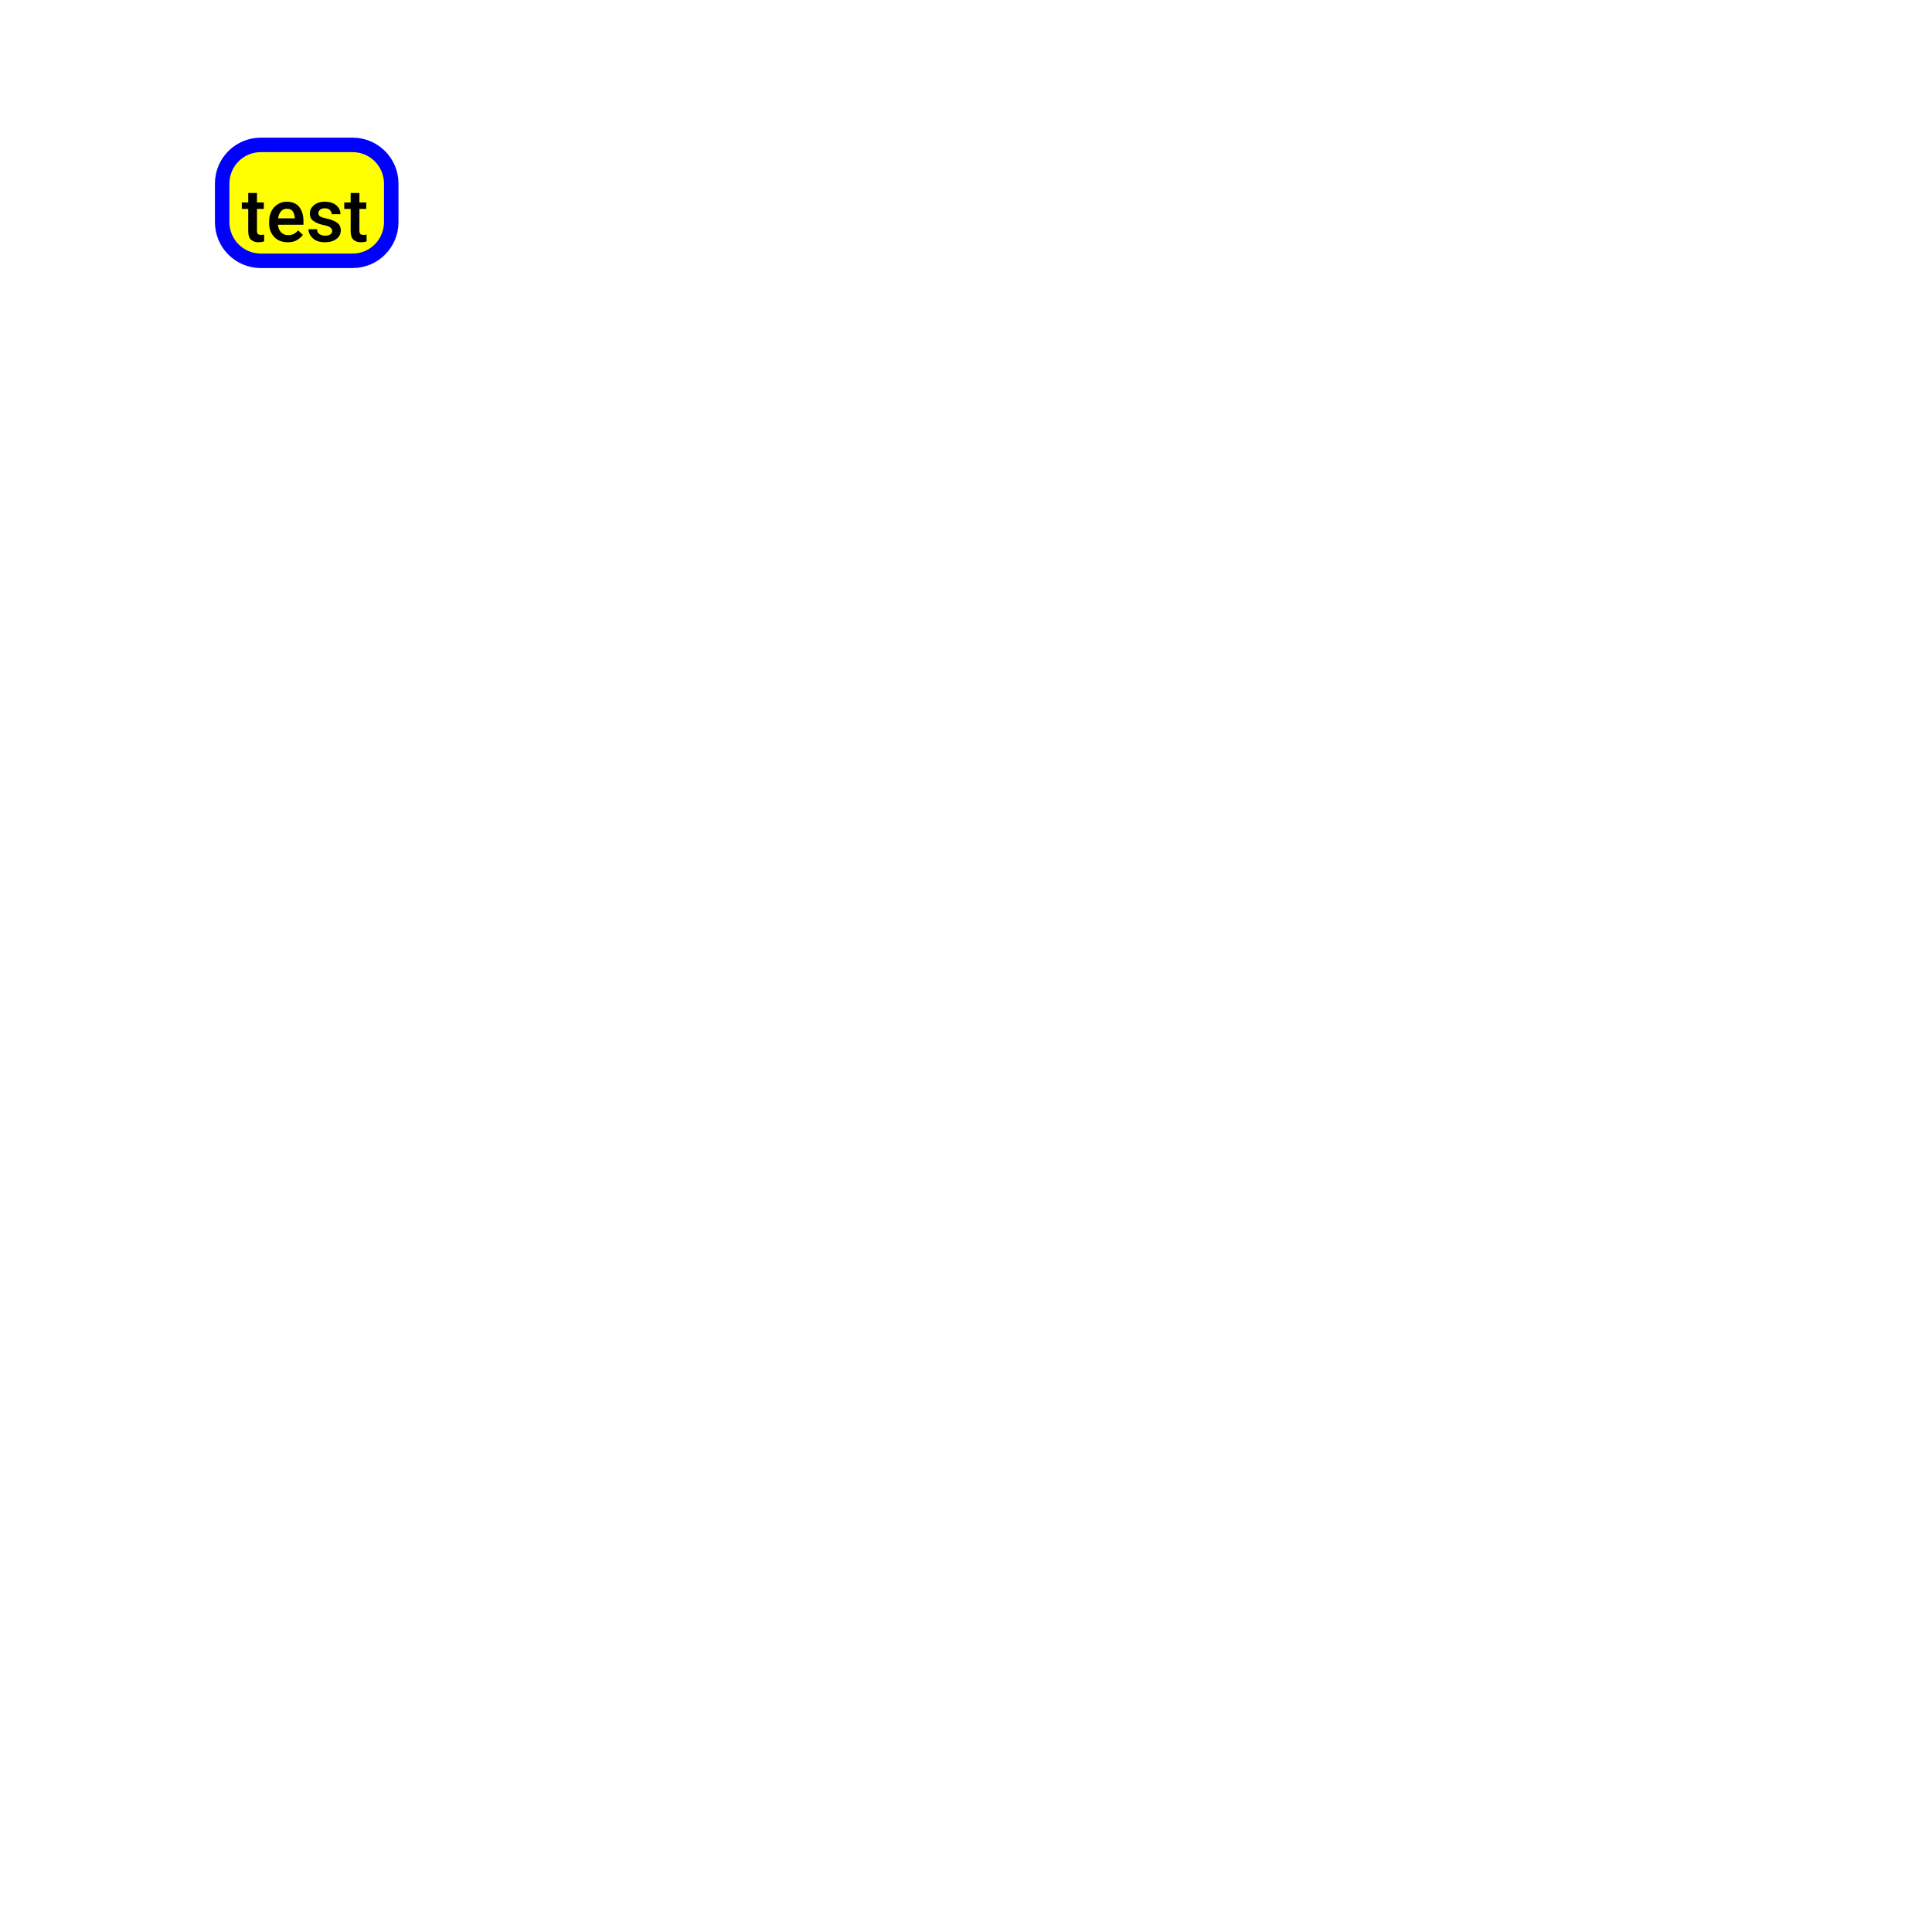
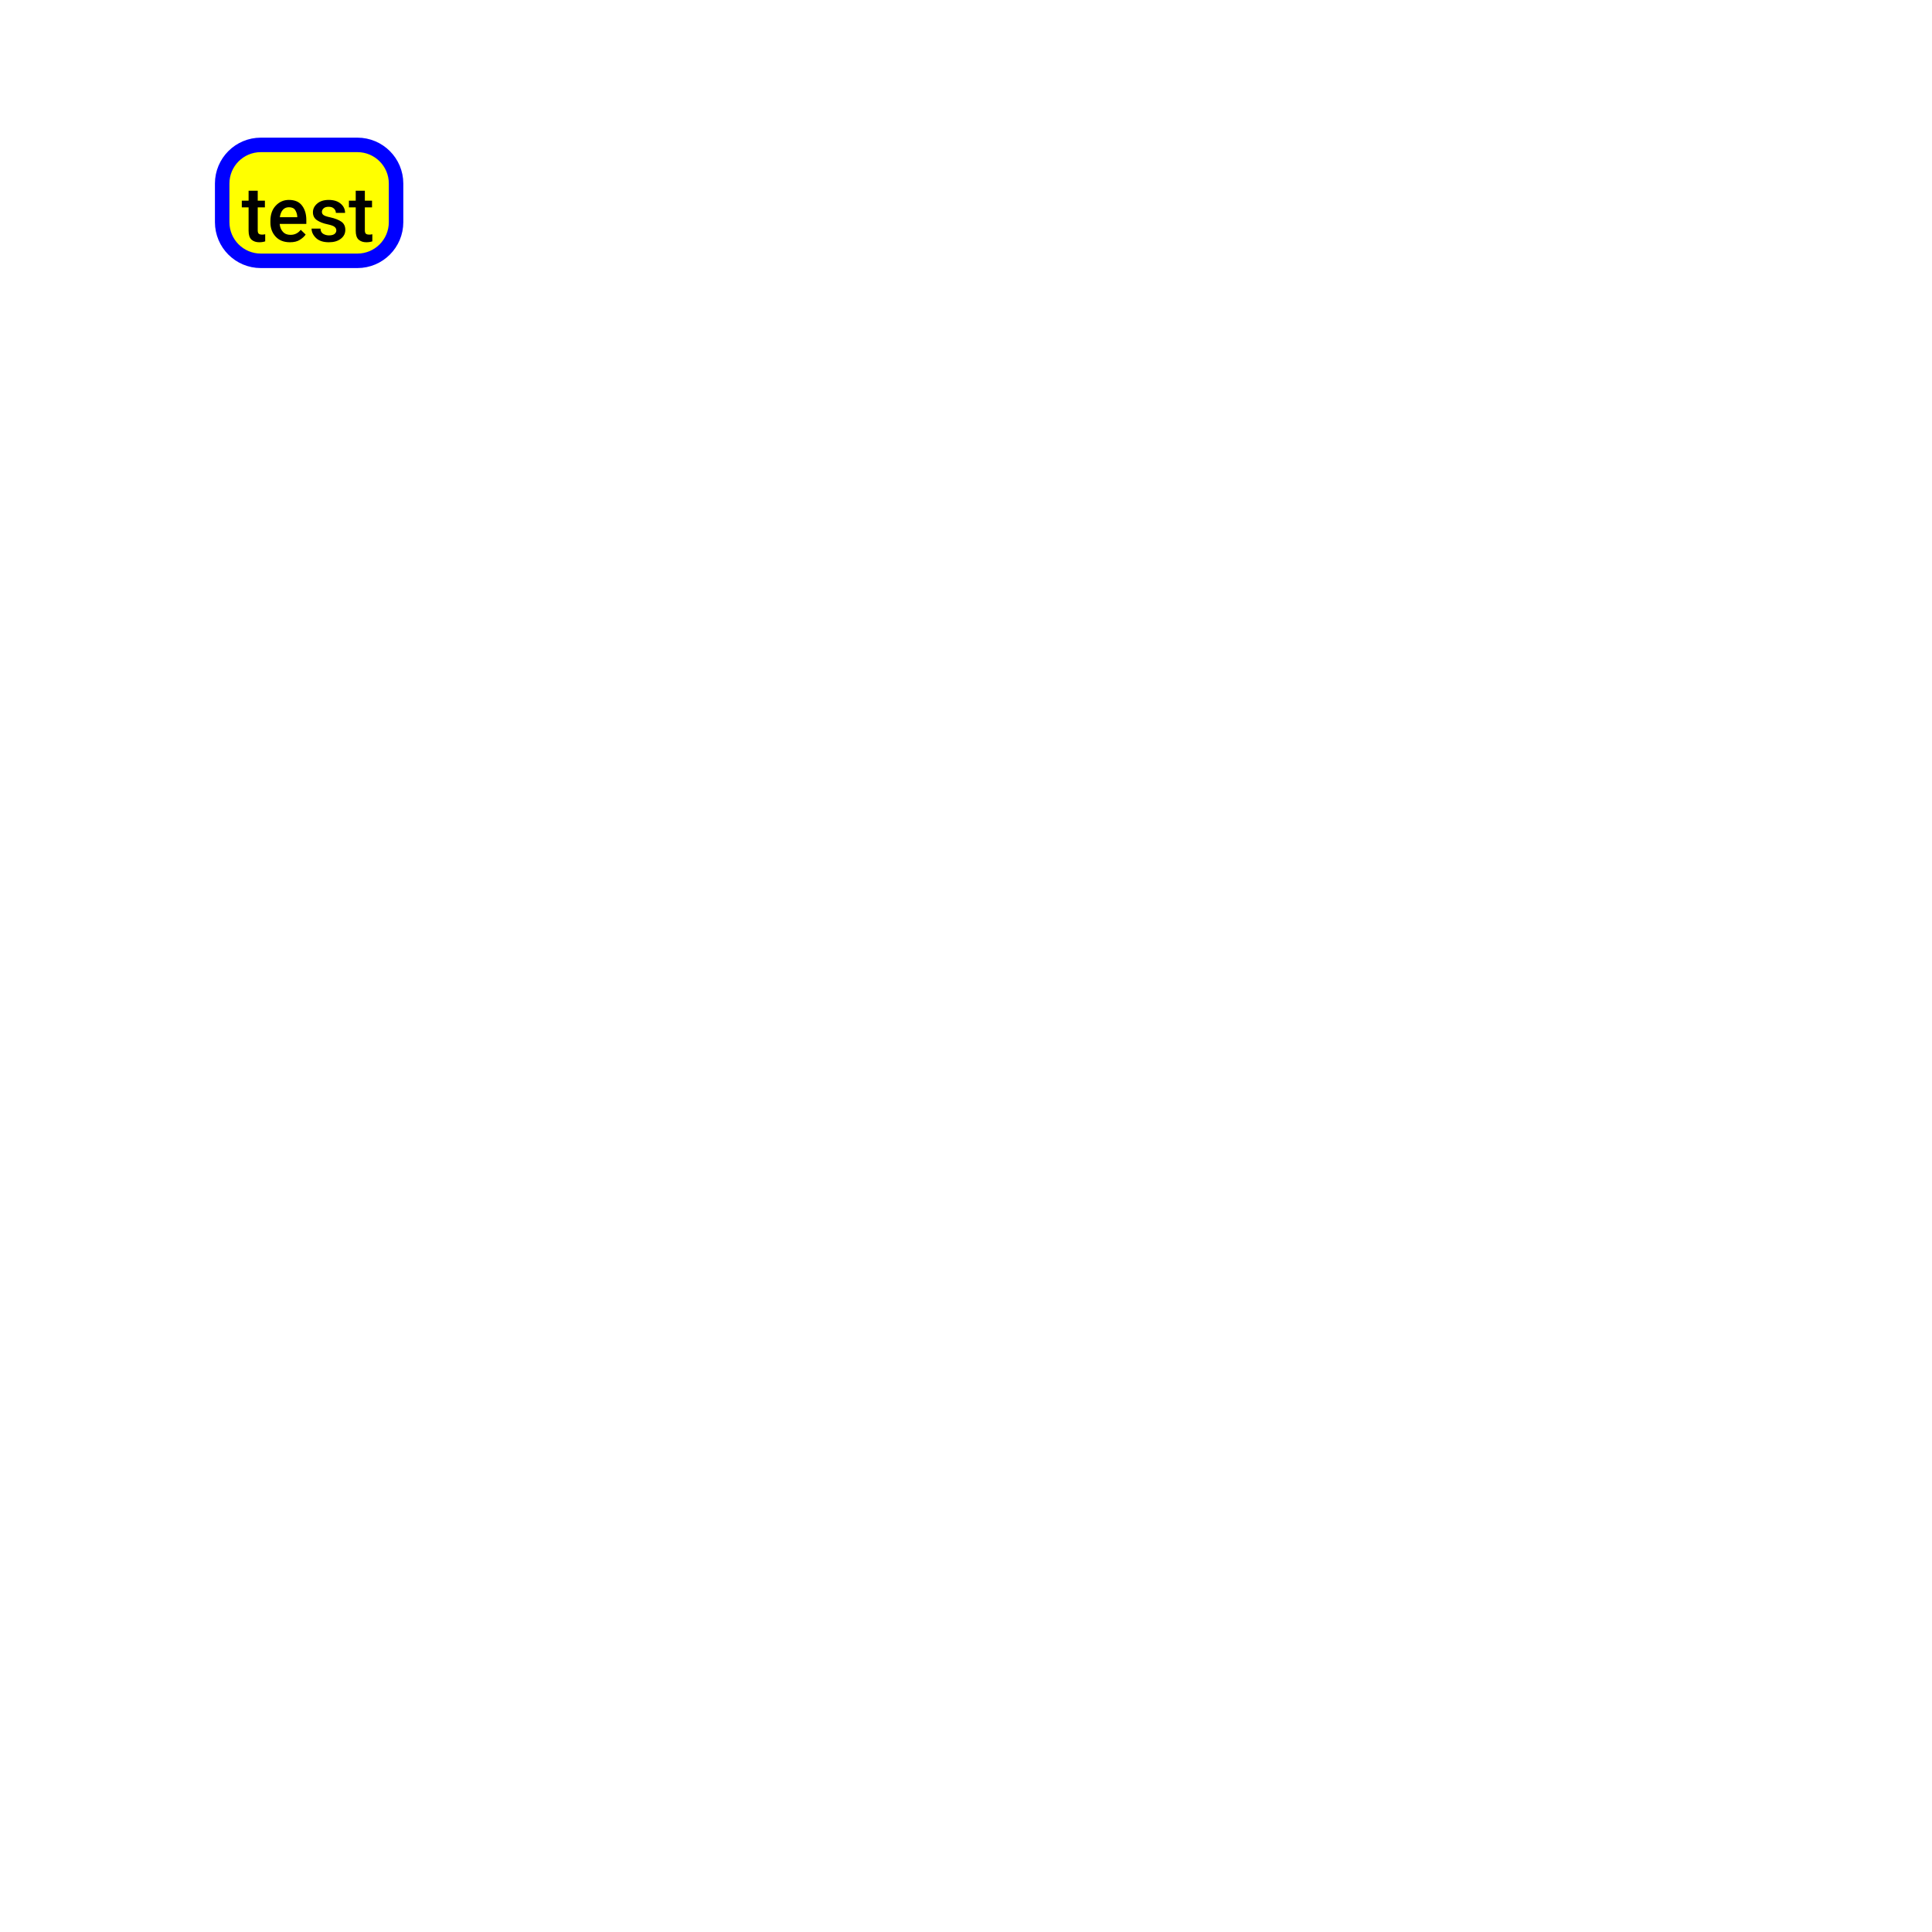
<svg xmlns="http://www.w3.org/2000/svg" viewBox="0 0 400 400">
-   <path d="M 54 30 L 73 30 L 73 30 A 8 8 0 0 1 81 38 L 81 46 L 81 46 A 8 8 0 0 1 73 54 L 54 54 L 54 54 A 8 8 0 0 1 46 46 L 46 38 L 46 38 A 8 8 0 0 1 54 30 Z" style="stroke-width:3;stroke:blue;fill:yellow" />
-   <text x="50" y="50" style="stroke:none;fill:black;font-size:15.3px;font-family:'Roboto Medium',sans-serif">test</text>
+   <path d="M 54 30 L 74 30 L 74 30 A 8 8 0 0 1 82 38 L 82 46 L 82 46 A 8 8 0 0 1 74 54 L 54 54 L 54 54 A 8 8 0 0 1 46 46 L 46 38 L 46 38 A 8 8 0 0 1 54 30 Z" style="stroke-width:3;stroke:blue;fill:yellow" />
+   <text x="50" y="50" style="stroke:none;fill:black;font-size:16px;font-family:'Roboto Medium',sans-serif">test</text>
</svg>
